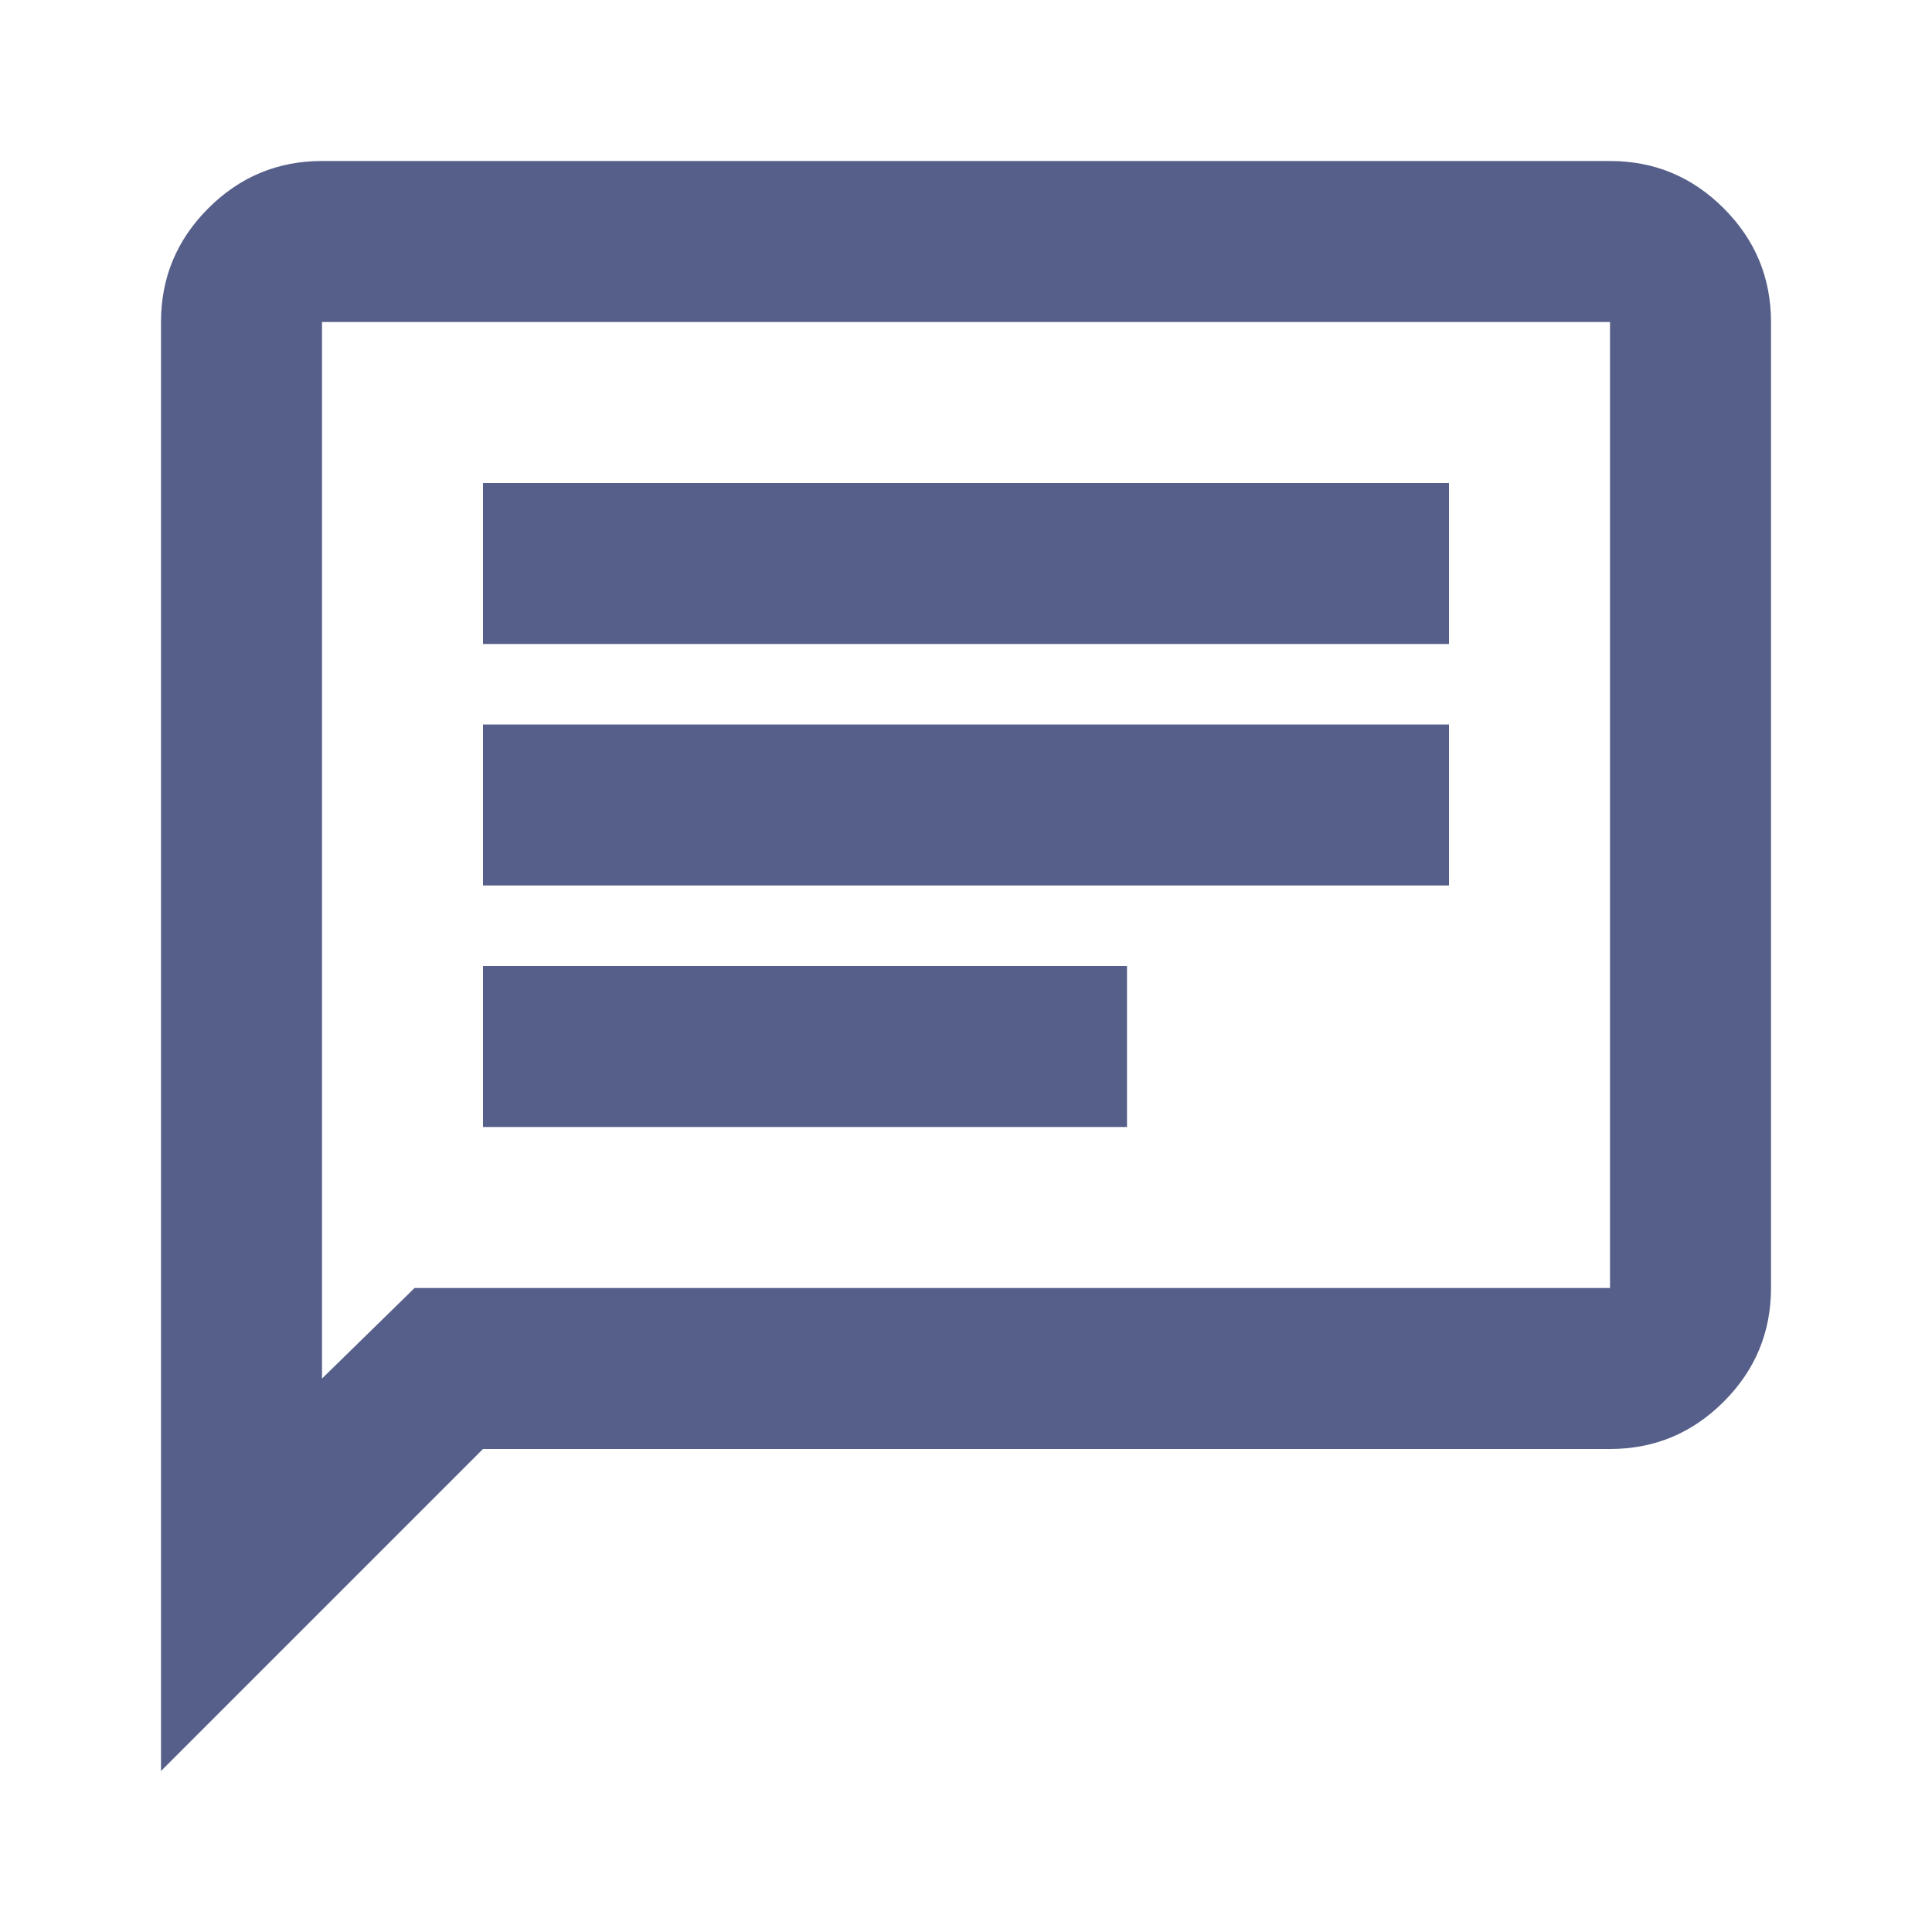
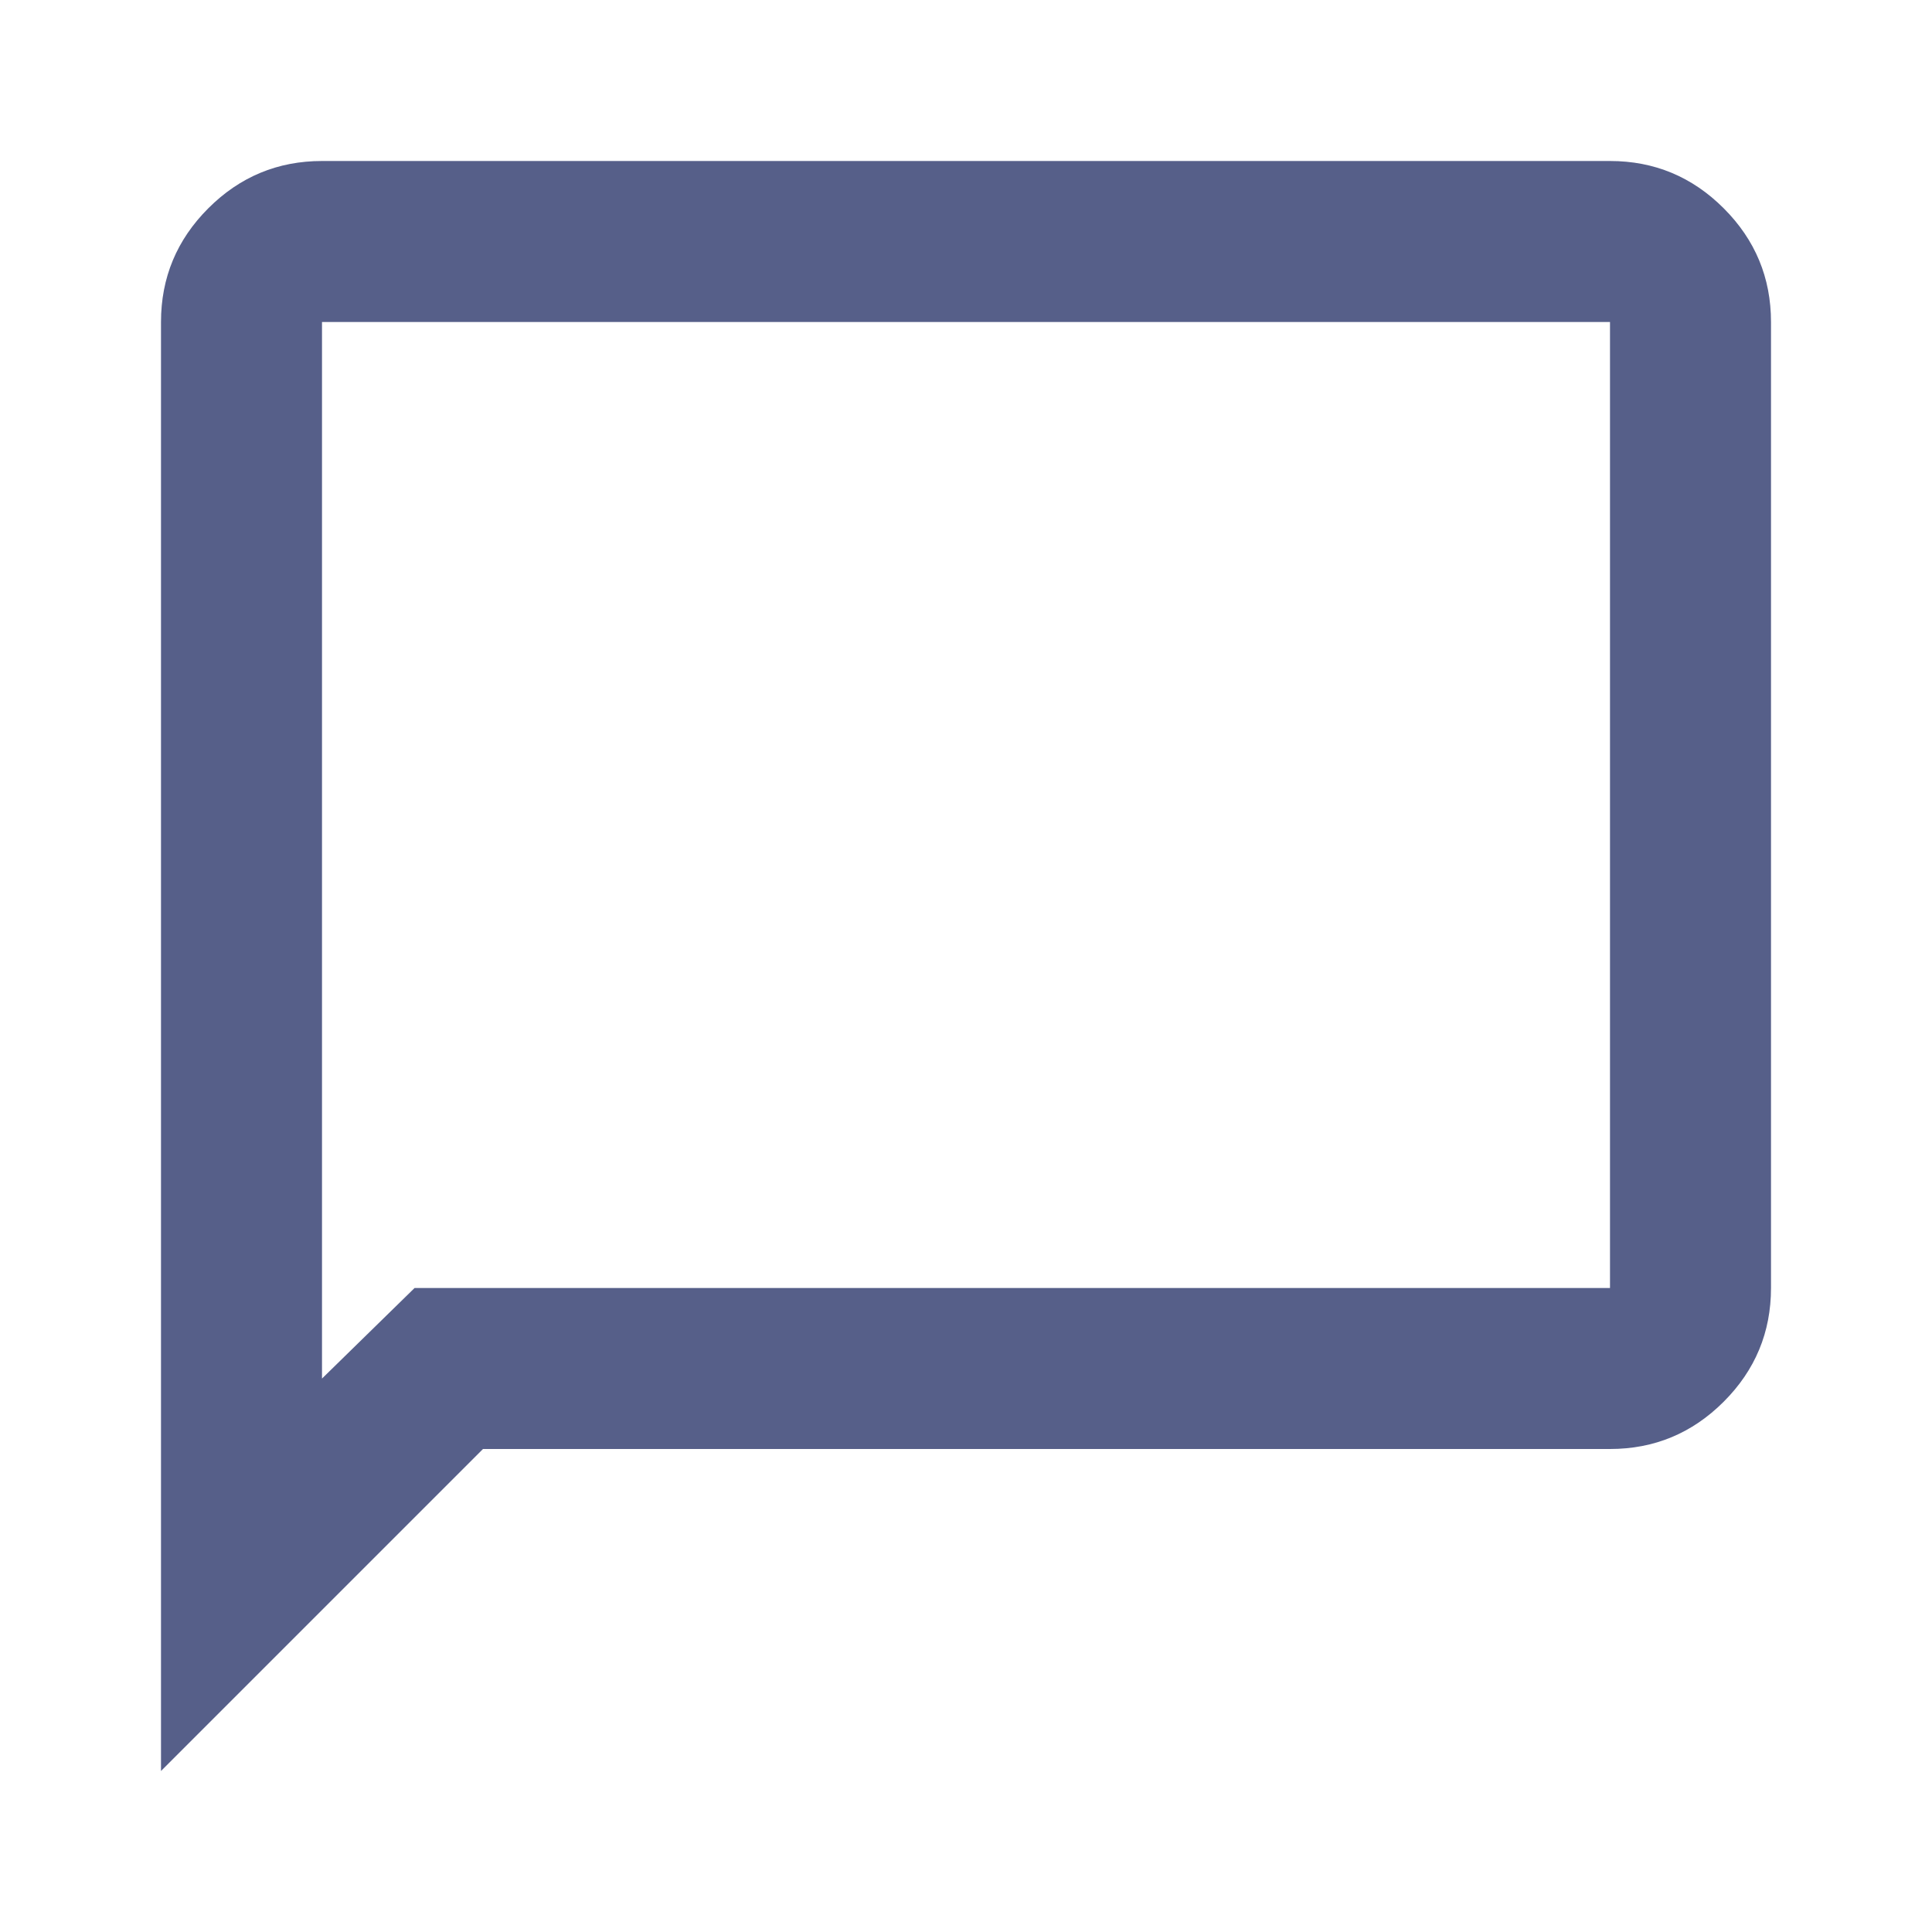
<svg xmlns="http://www.w3.org/2000/svg" height="24px" viewBox="0 -960 960 960" width="24px" fill="#565f89">
-   <path d="M240-400h320v-80H240v80Zm0-120h480v-80H240v80Zm0-120h480v-80H240v80ZM80-80v-720q0-33 23.5-56.5T160-880h640q33 0 56.5 23.5T880-800v480q0 33-23.5 56.5T800-240H240L80-80Zm126-240h594v-480H160v525l46-45Zm-46 0v-480 480Z" />
+   <path d="M80-80v-720q0-33 23.5-56.5T160-880h640q33 0 56.5 23.5T880-800v480q0 33-23.5 56.5T800-240H240L80-80Zm126-240h594v-480H160v525l46-45Zm-46 0v-480 480Z" />
</svg>
